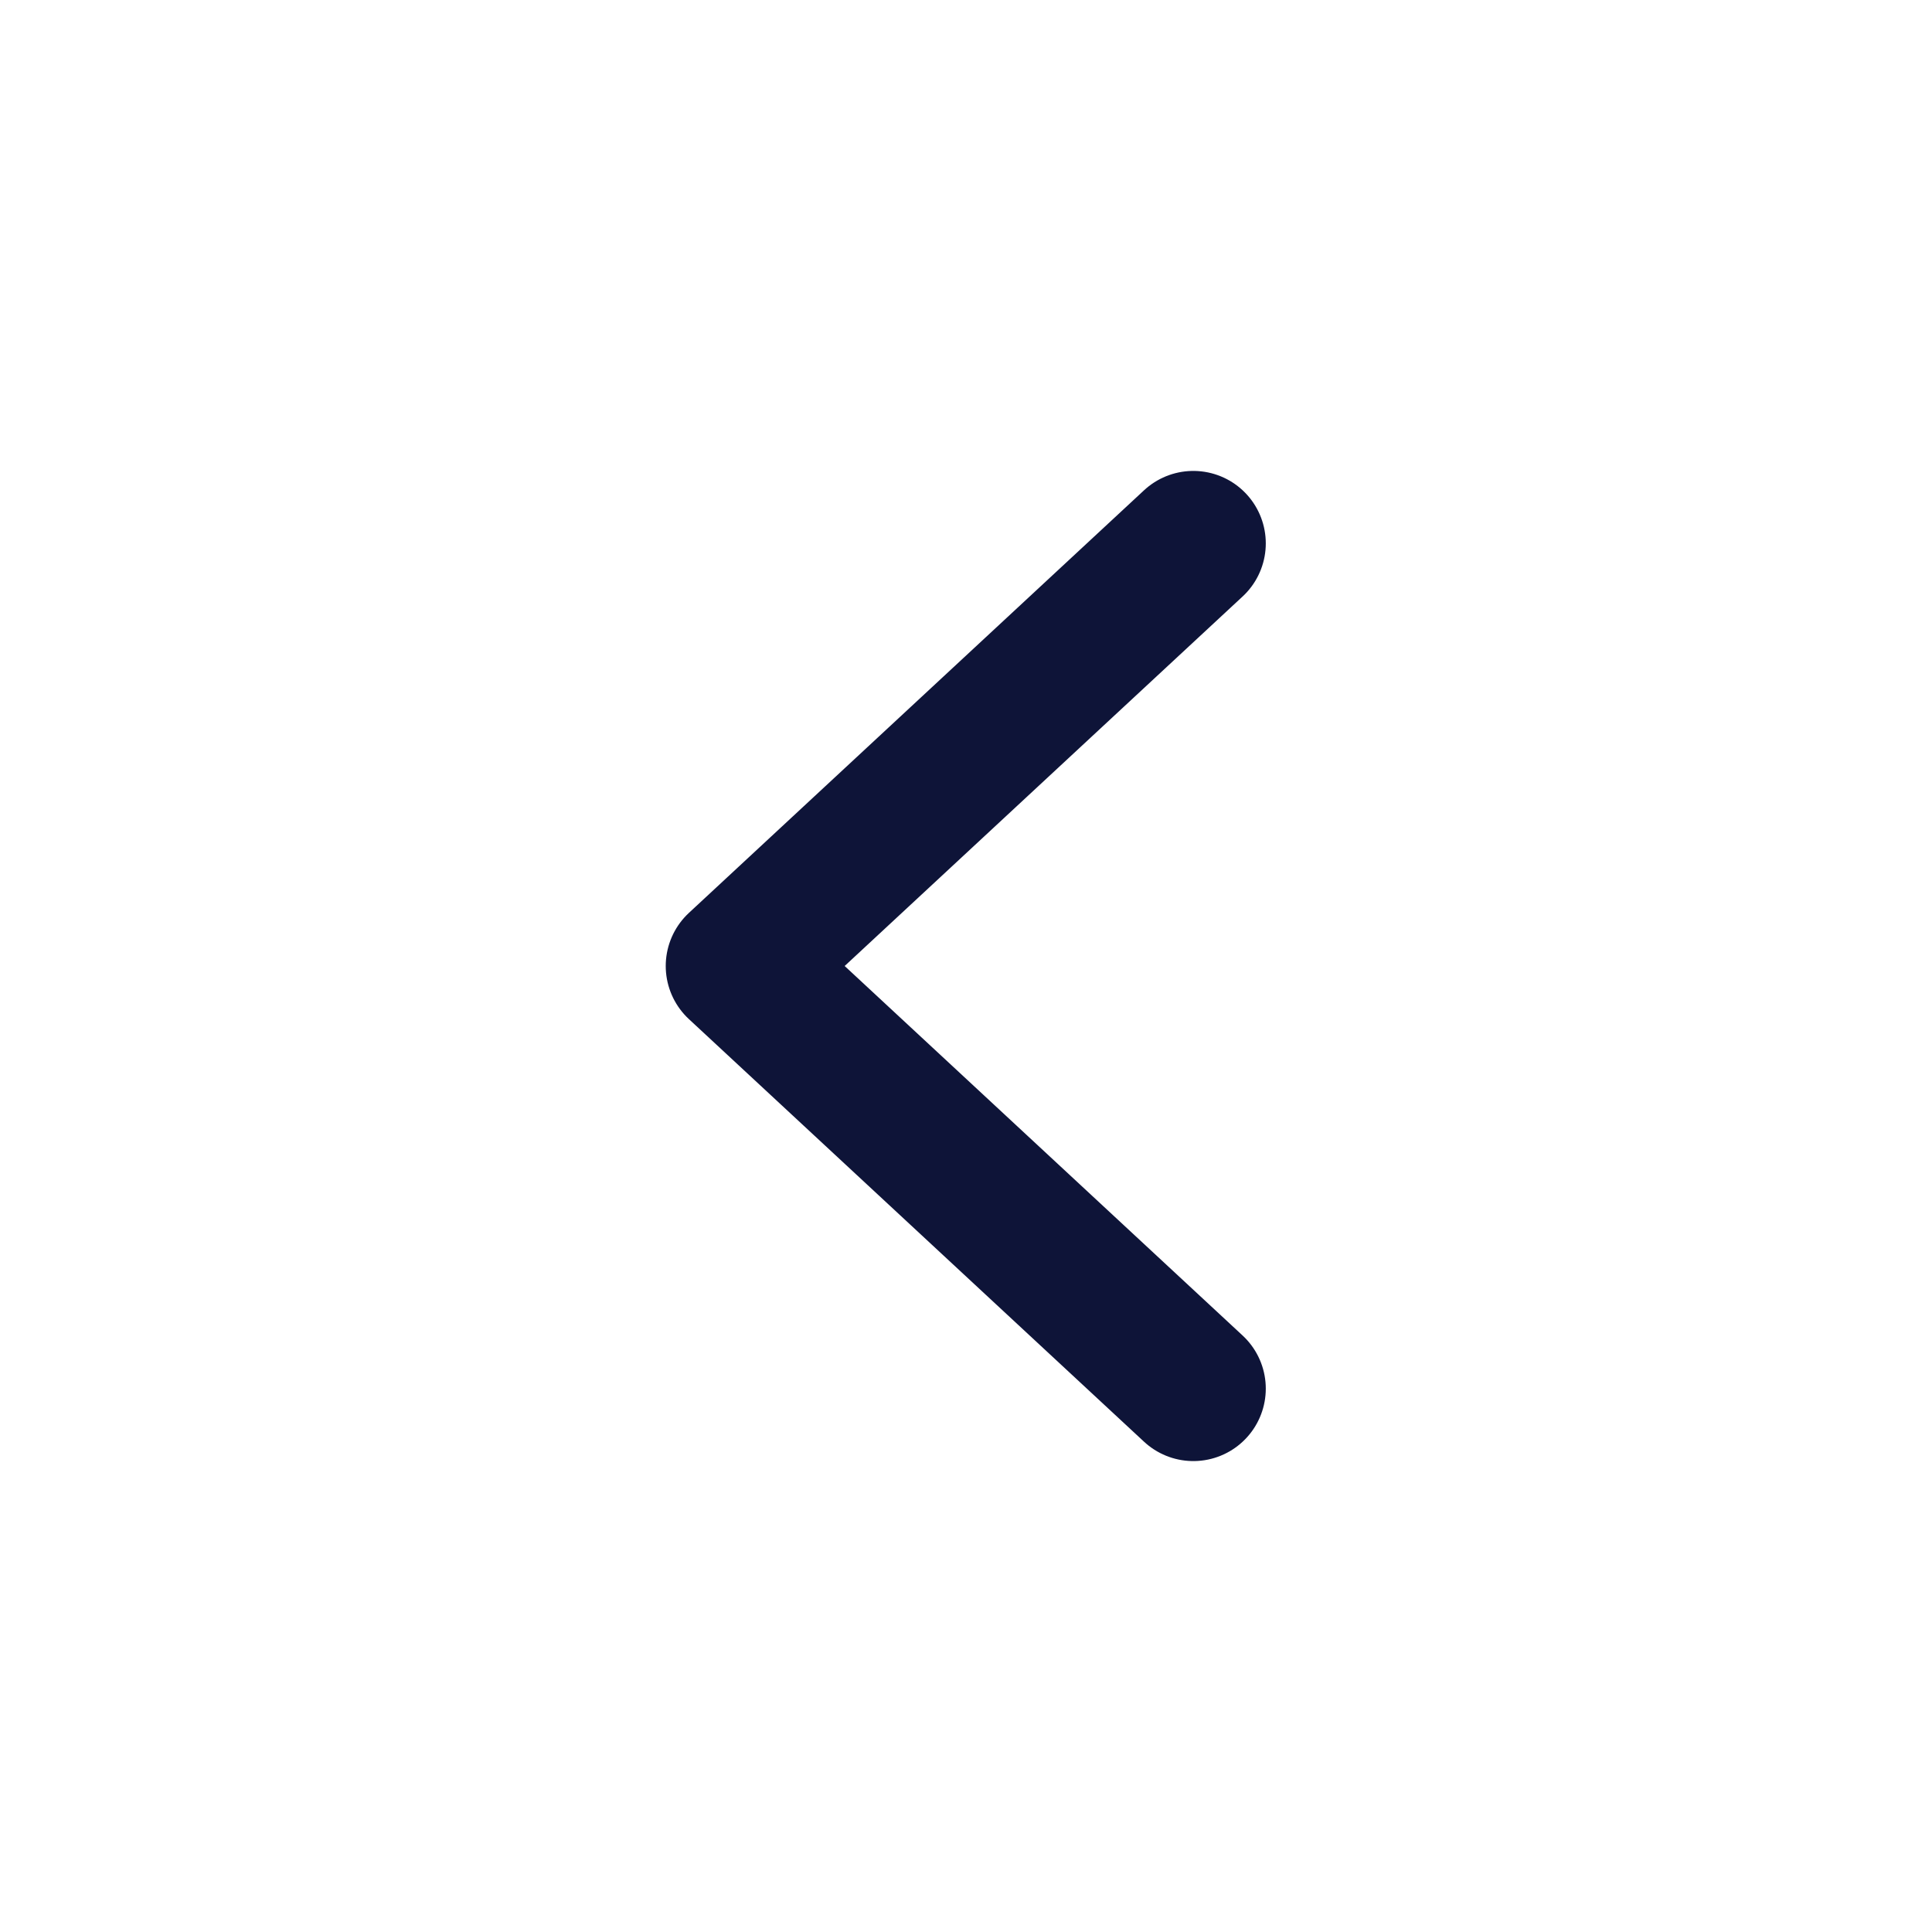
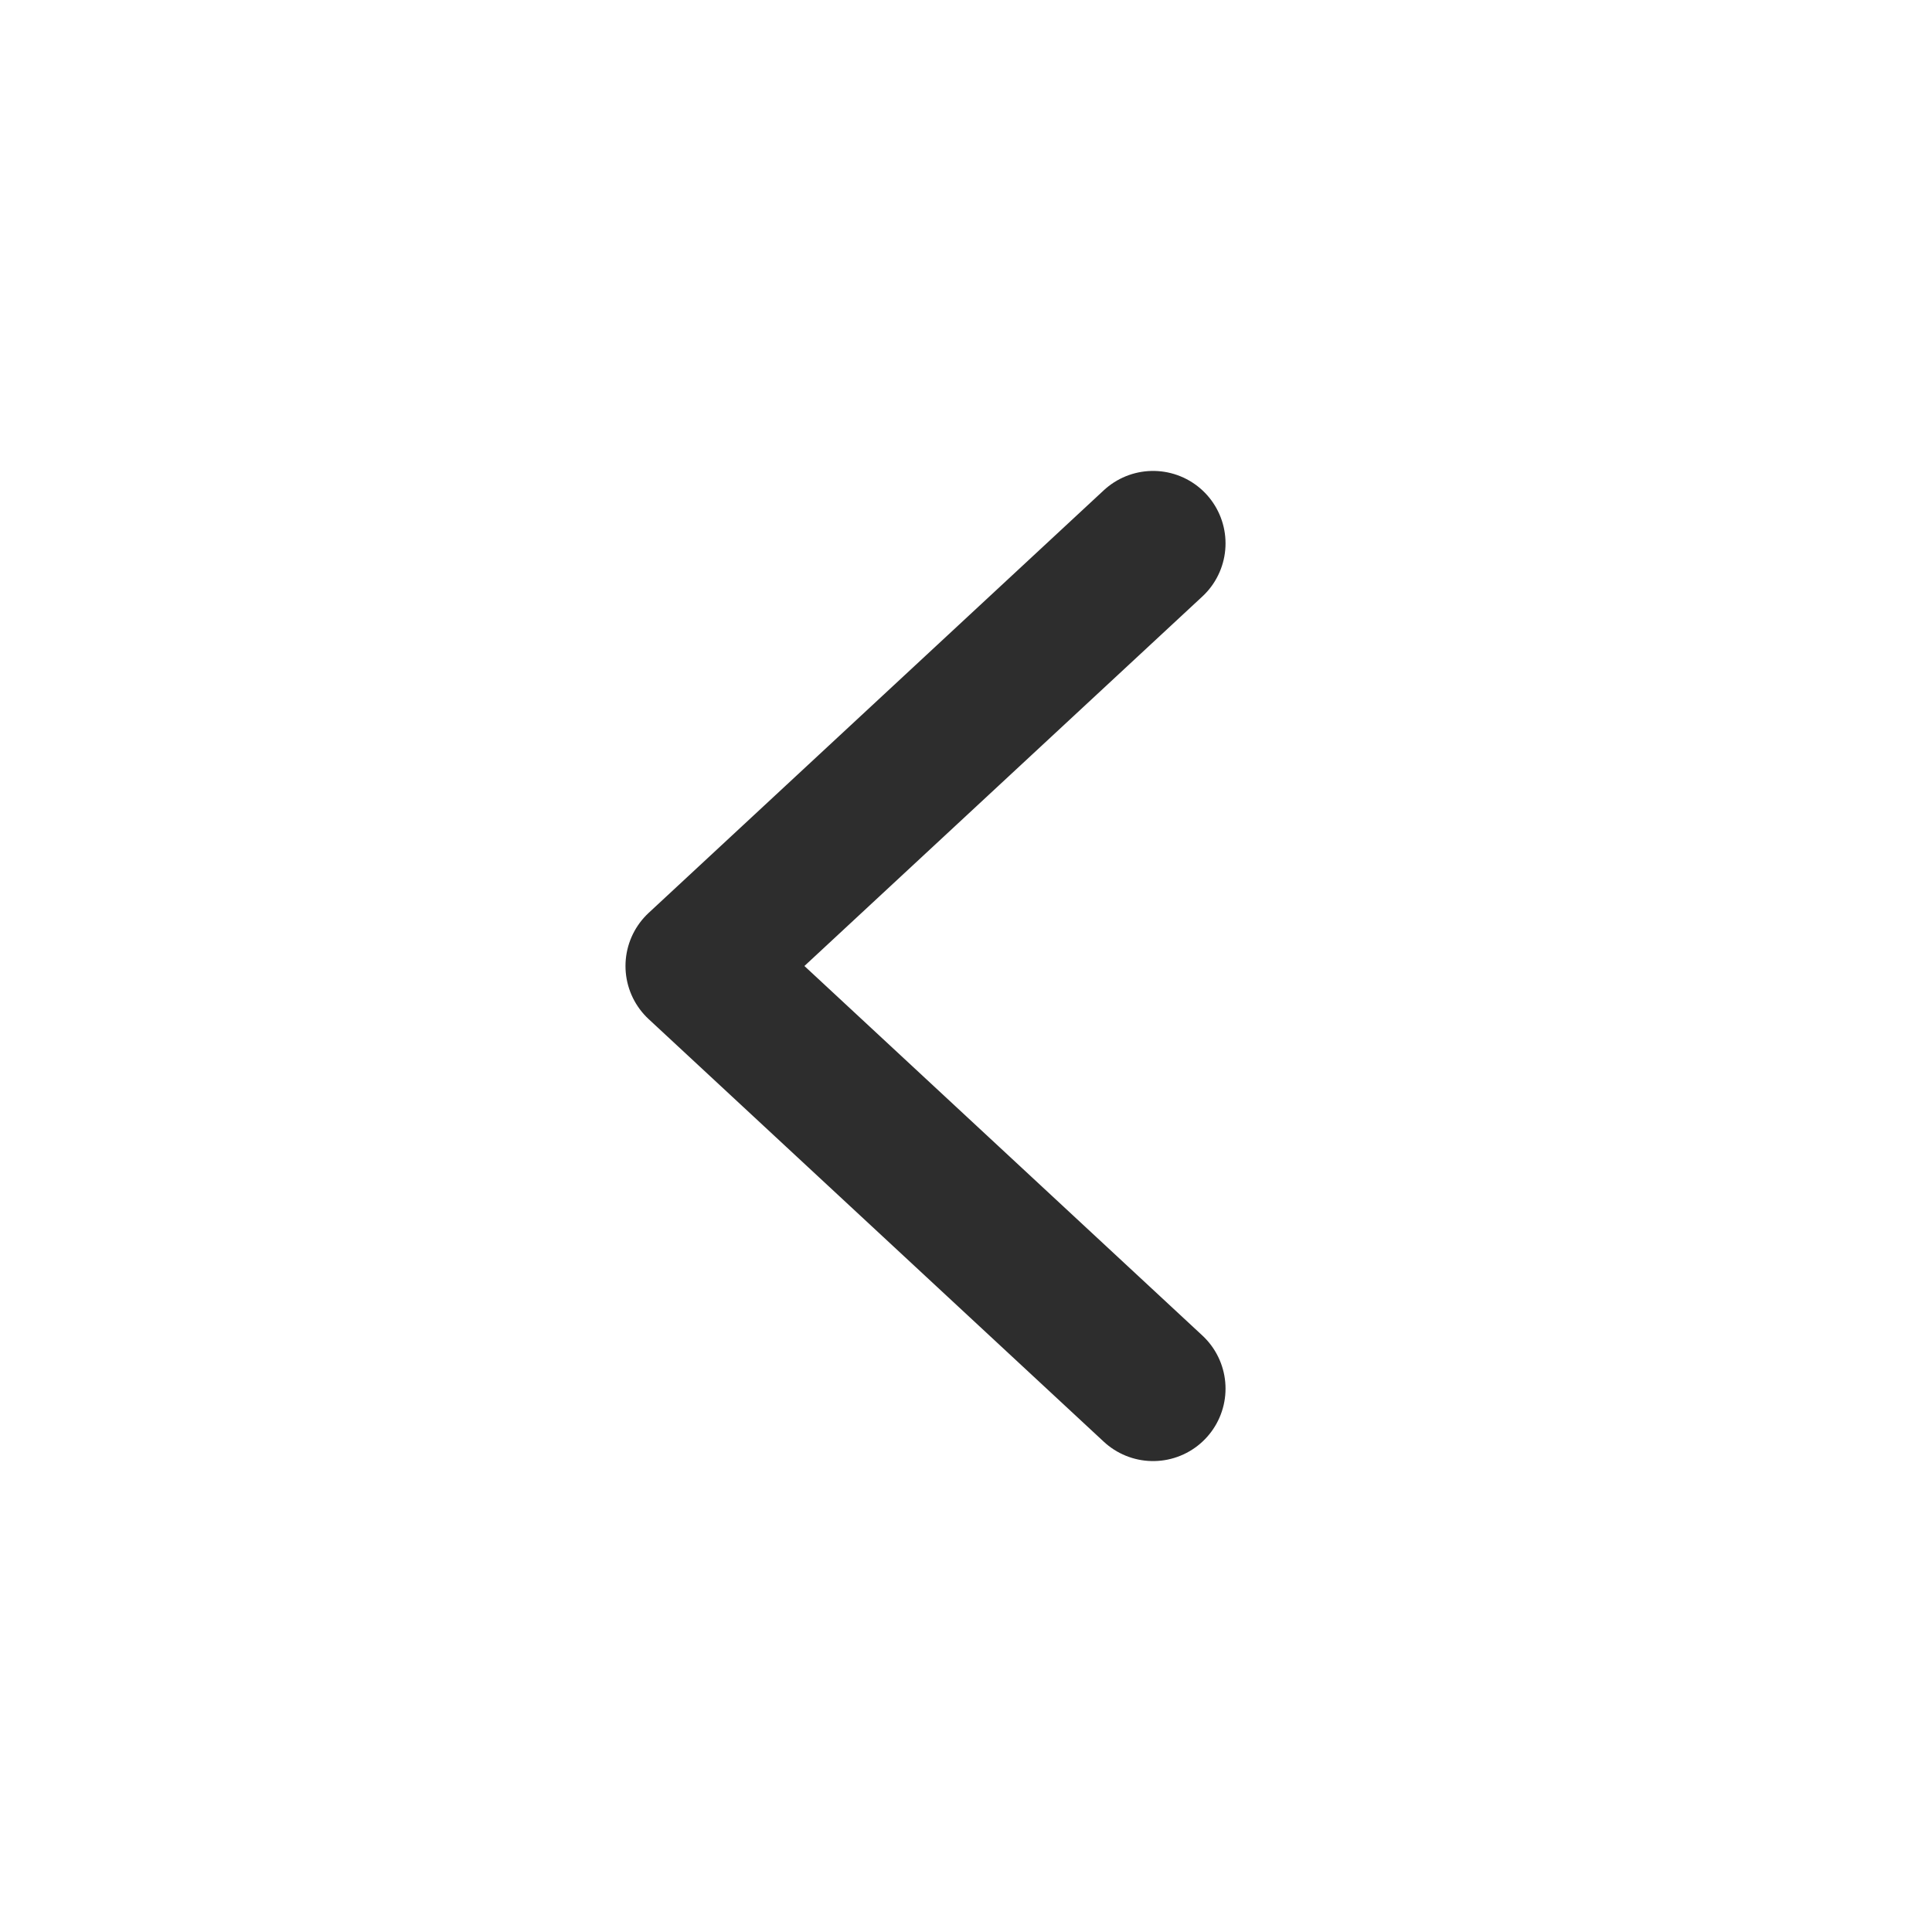
<svg xmlns="http://www.w3.org/2000/svg" width="24" height="24" viewBox="0 0 24 24" fill="none">
-   <path d="M14.824 6.75L9.17 12L14.824 17.25" stroke="#0E1438" stroke-width="1.8" stroke-linecap="round" stroke-linejoin="round" />
+   <path d="M14.324 6.75L8.67 12L14.324 17.25" stroke="#2D2D2D" stroke-width="1.8" stroke-linecap="round" stroke-linejoin="round" />
</svg>
